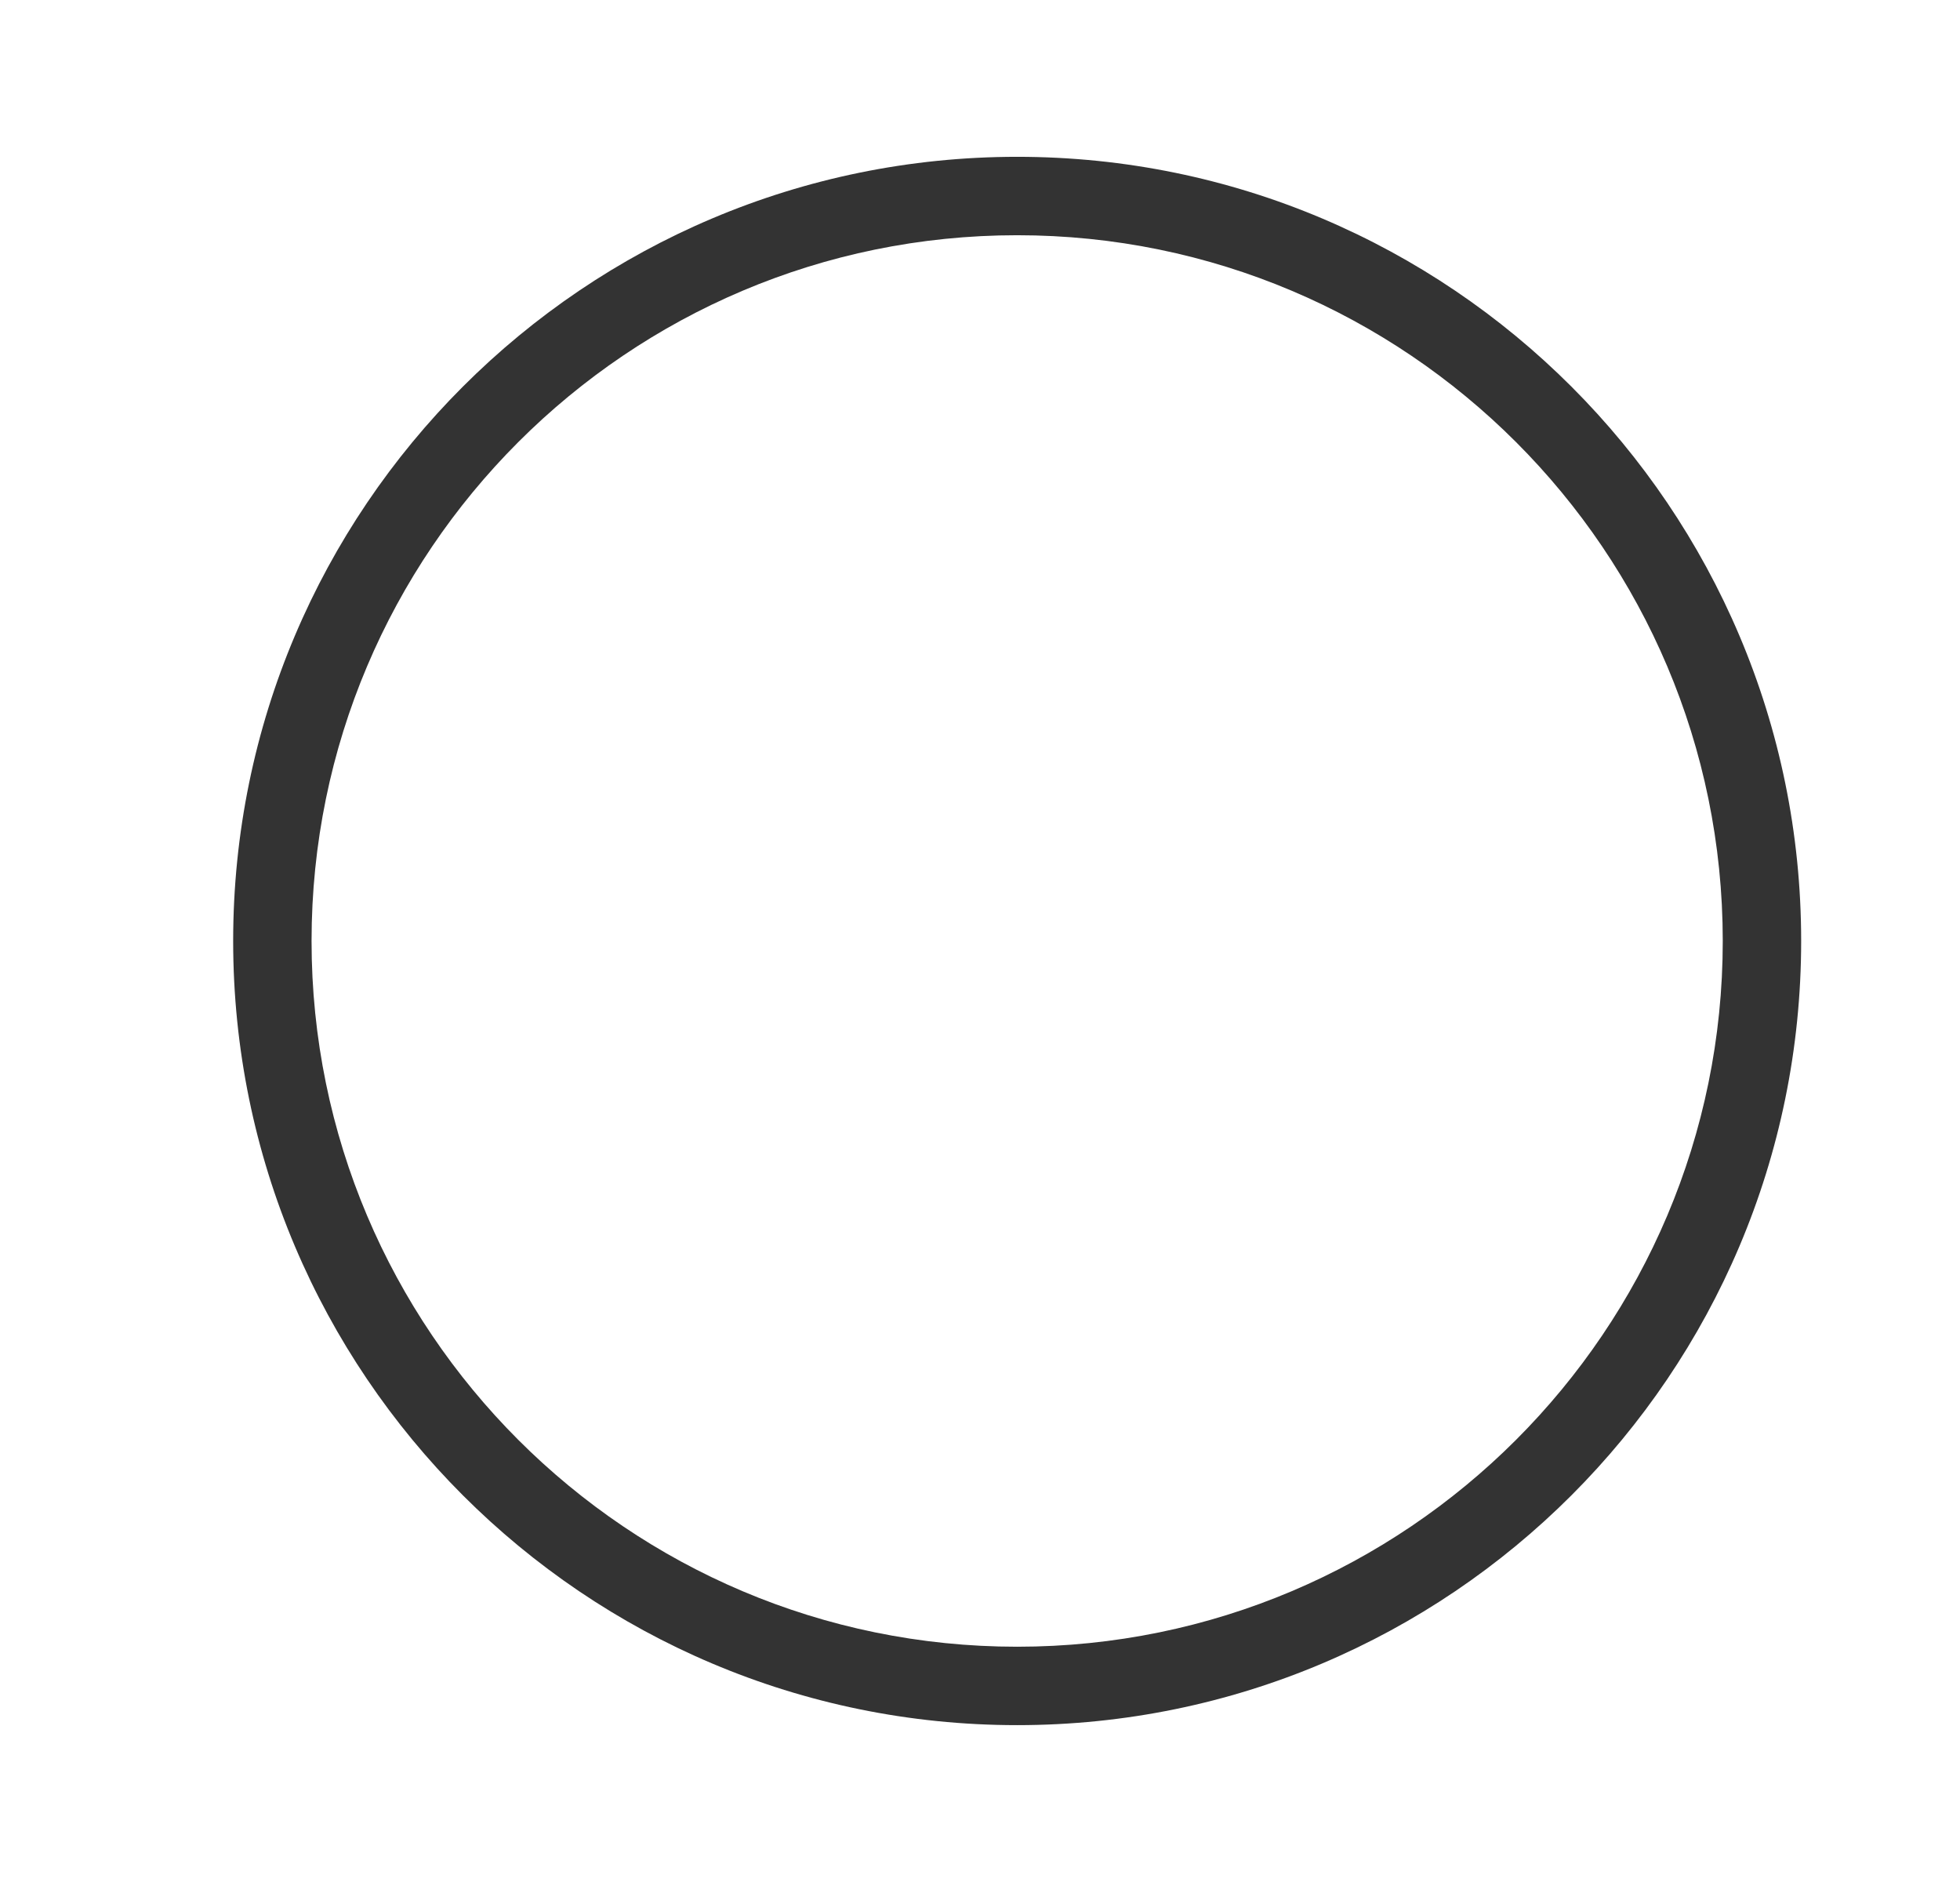
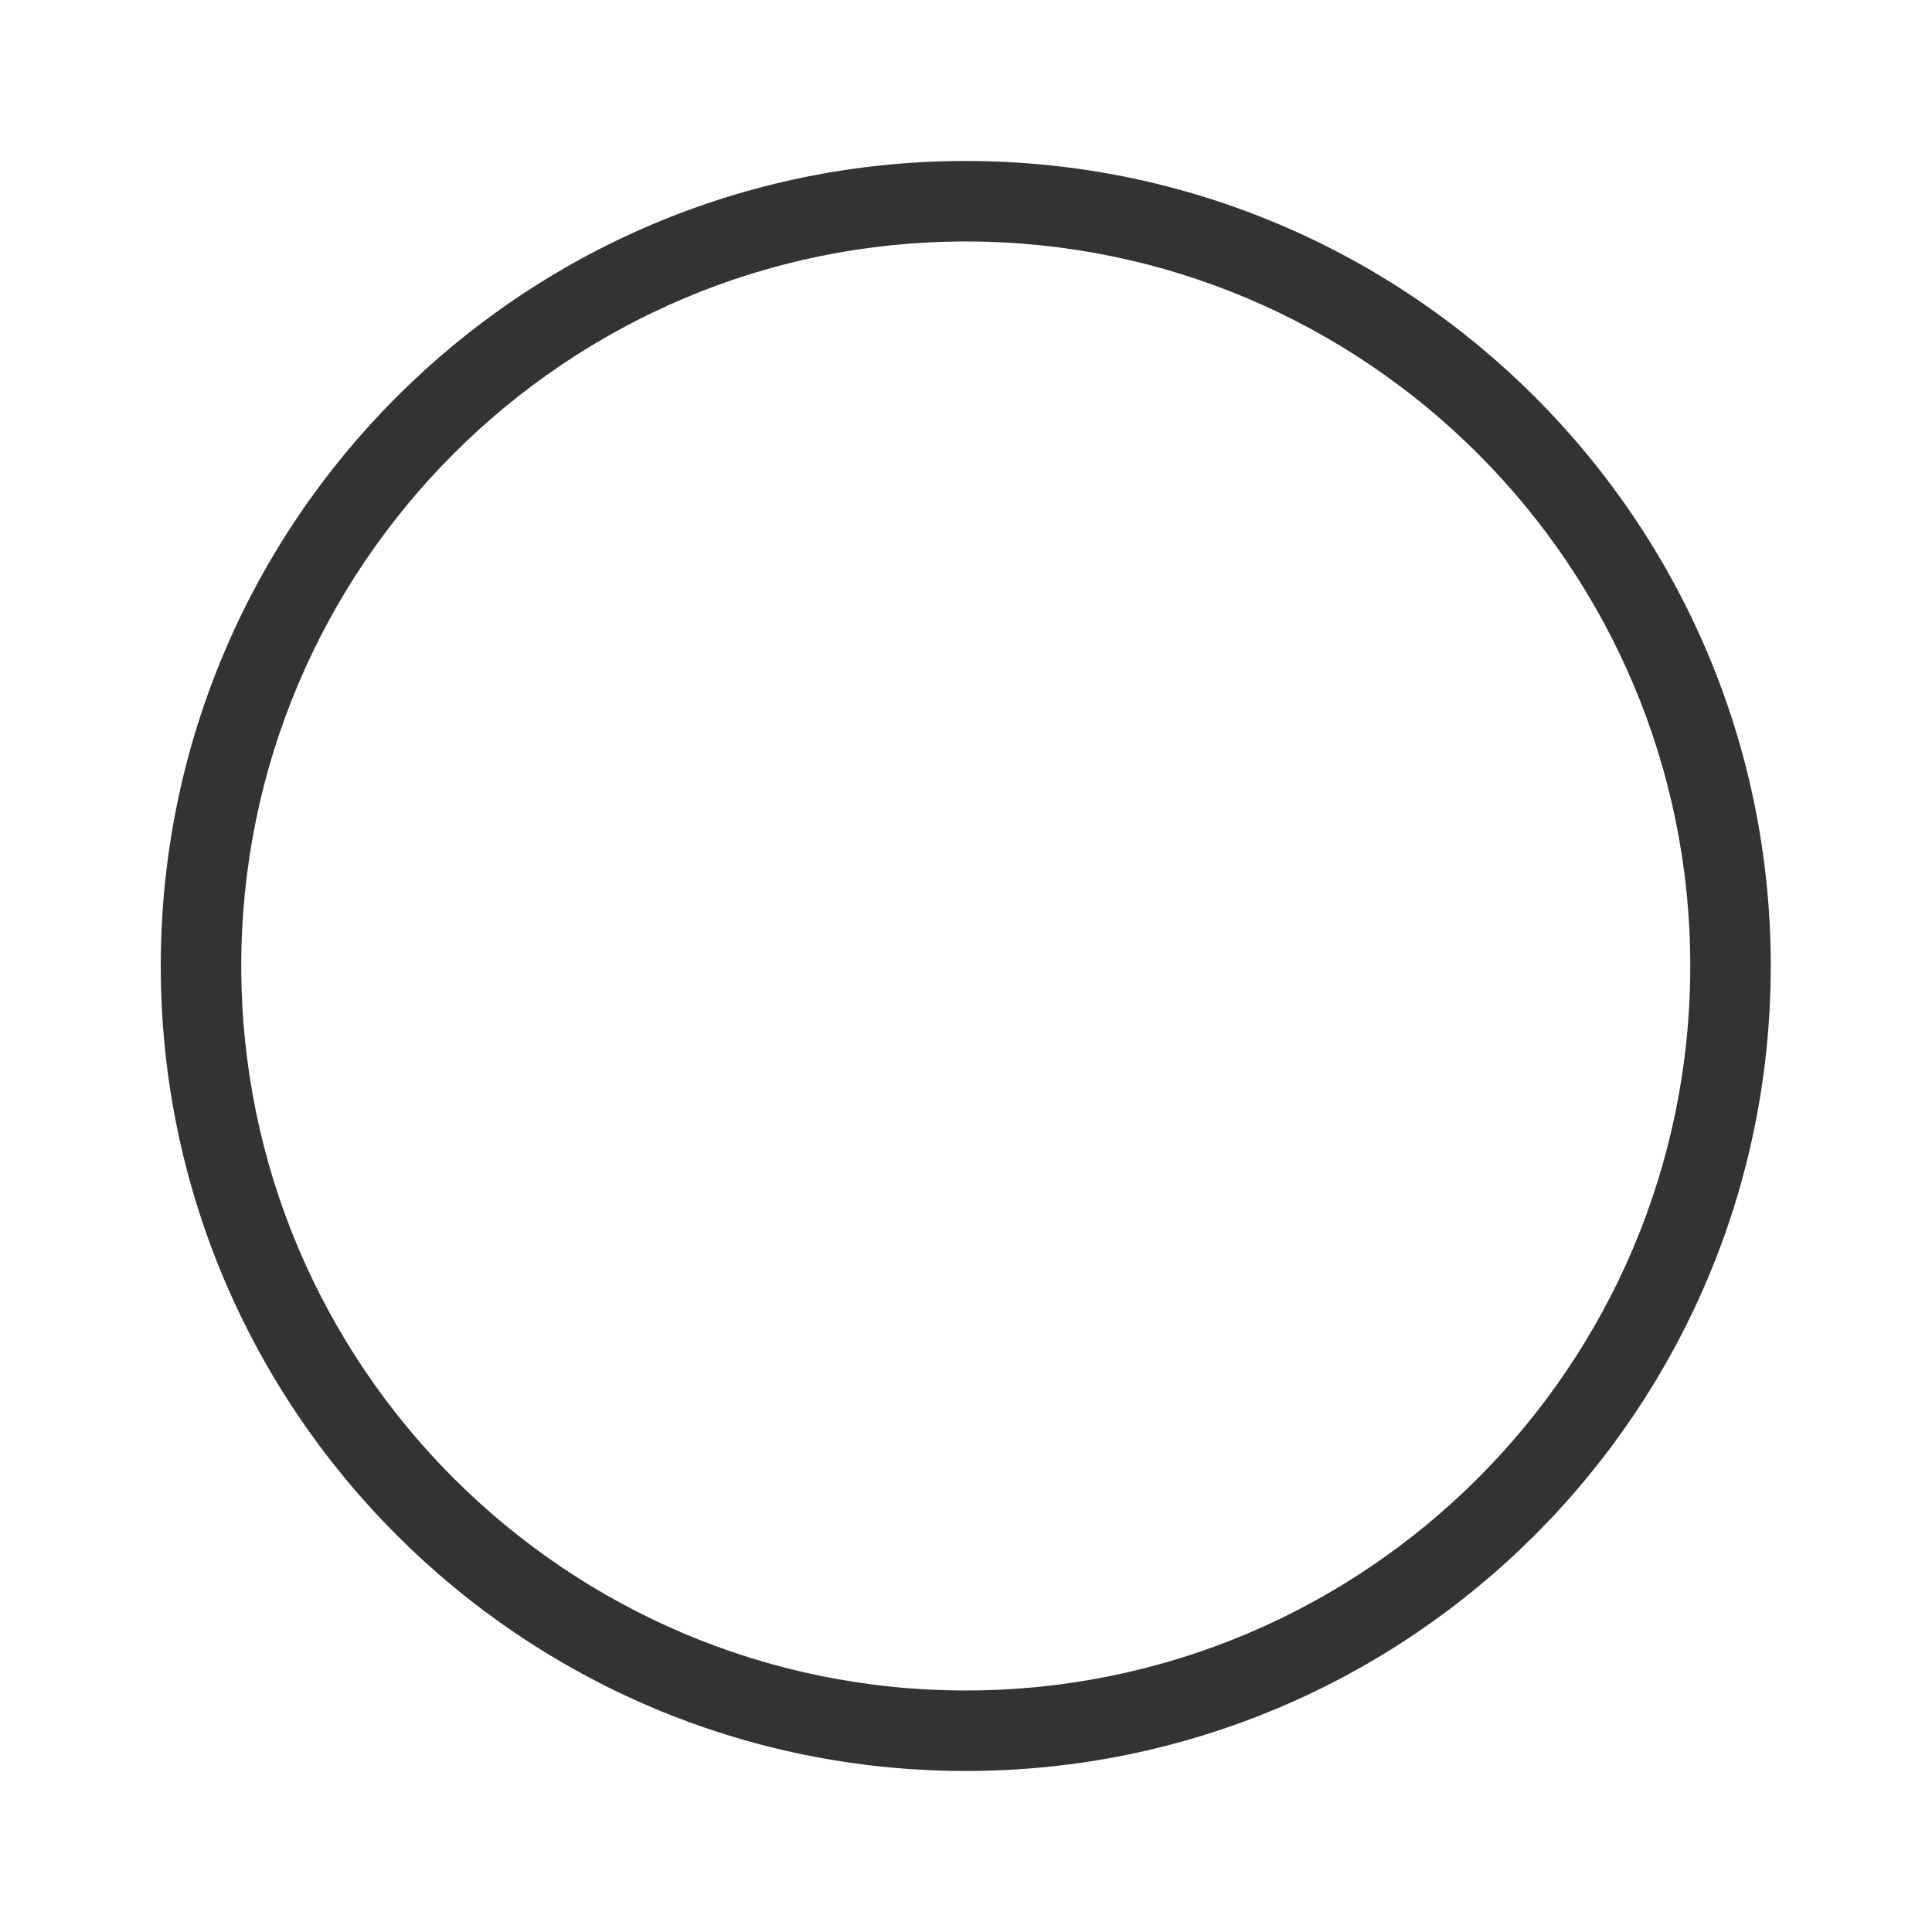
- <svg xmlns="http://www.w3.org/2000/svg" width="25px" height="24px" version="1.1" xml:space="preserve" style="fill-rule:evenodd;clip-rule:evenodd;stroke-linejoin:round;stroke-miterlimit:1.414;">
-   <g transform="matrix(1,0,0,1,-578,-224)">
-     <g id="basic.thin.circle" transform="matrix(0.800768,0,0,0.984948,578.977,224)">
+ <svg xmlns="http://www.w3.org/2000/svg" width="24px" height="24px" version="1.1" xml:space="preserve" style="fill-rule:evenodd;clip-rule:evenodd;stroke-linejoin:round;stroke-miterlimit:1.414;">
+   <g transform="matrix(1,0,0,1,-579,-224)">
+     <g id="basic.thin.circle" transform="matrix(0.800768,0,0,0.984948,579,224)">
      <rect x="0" y="0" width="29.971" height="24.367" style="fill:none;" />
      <g transform="matrix(1.2488,0,0,1.01528,-1125.18,-227.423)">
        <path d="M913.006,226C918.525,226 923.006,230.481 923.006,236C923.006,241.519 918.525,246 913.006,246C907.487,246 903.006,241.519 903.006,236C903.006,230.481 907.487,226 913.006,226ZM913.006,227C917.973,227 922.006,231.033 922.006,236C922.006,240.967 917.973,245 913.006,245C908.039,245 904.006,240.967 904.006,236C904.006,231.033 908.039,227 913.006,227Z" style="fill:rgb(51,51,51);" />
      </g>
    </g>
  </g>
</svg>
